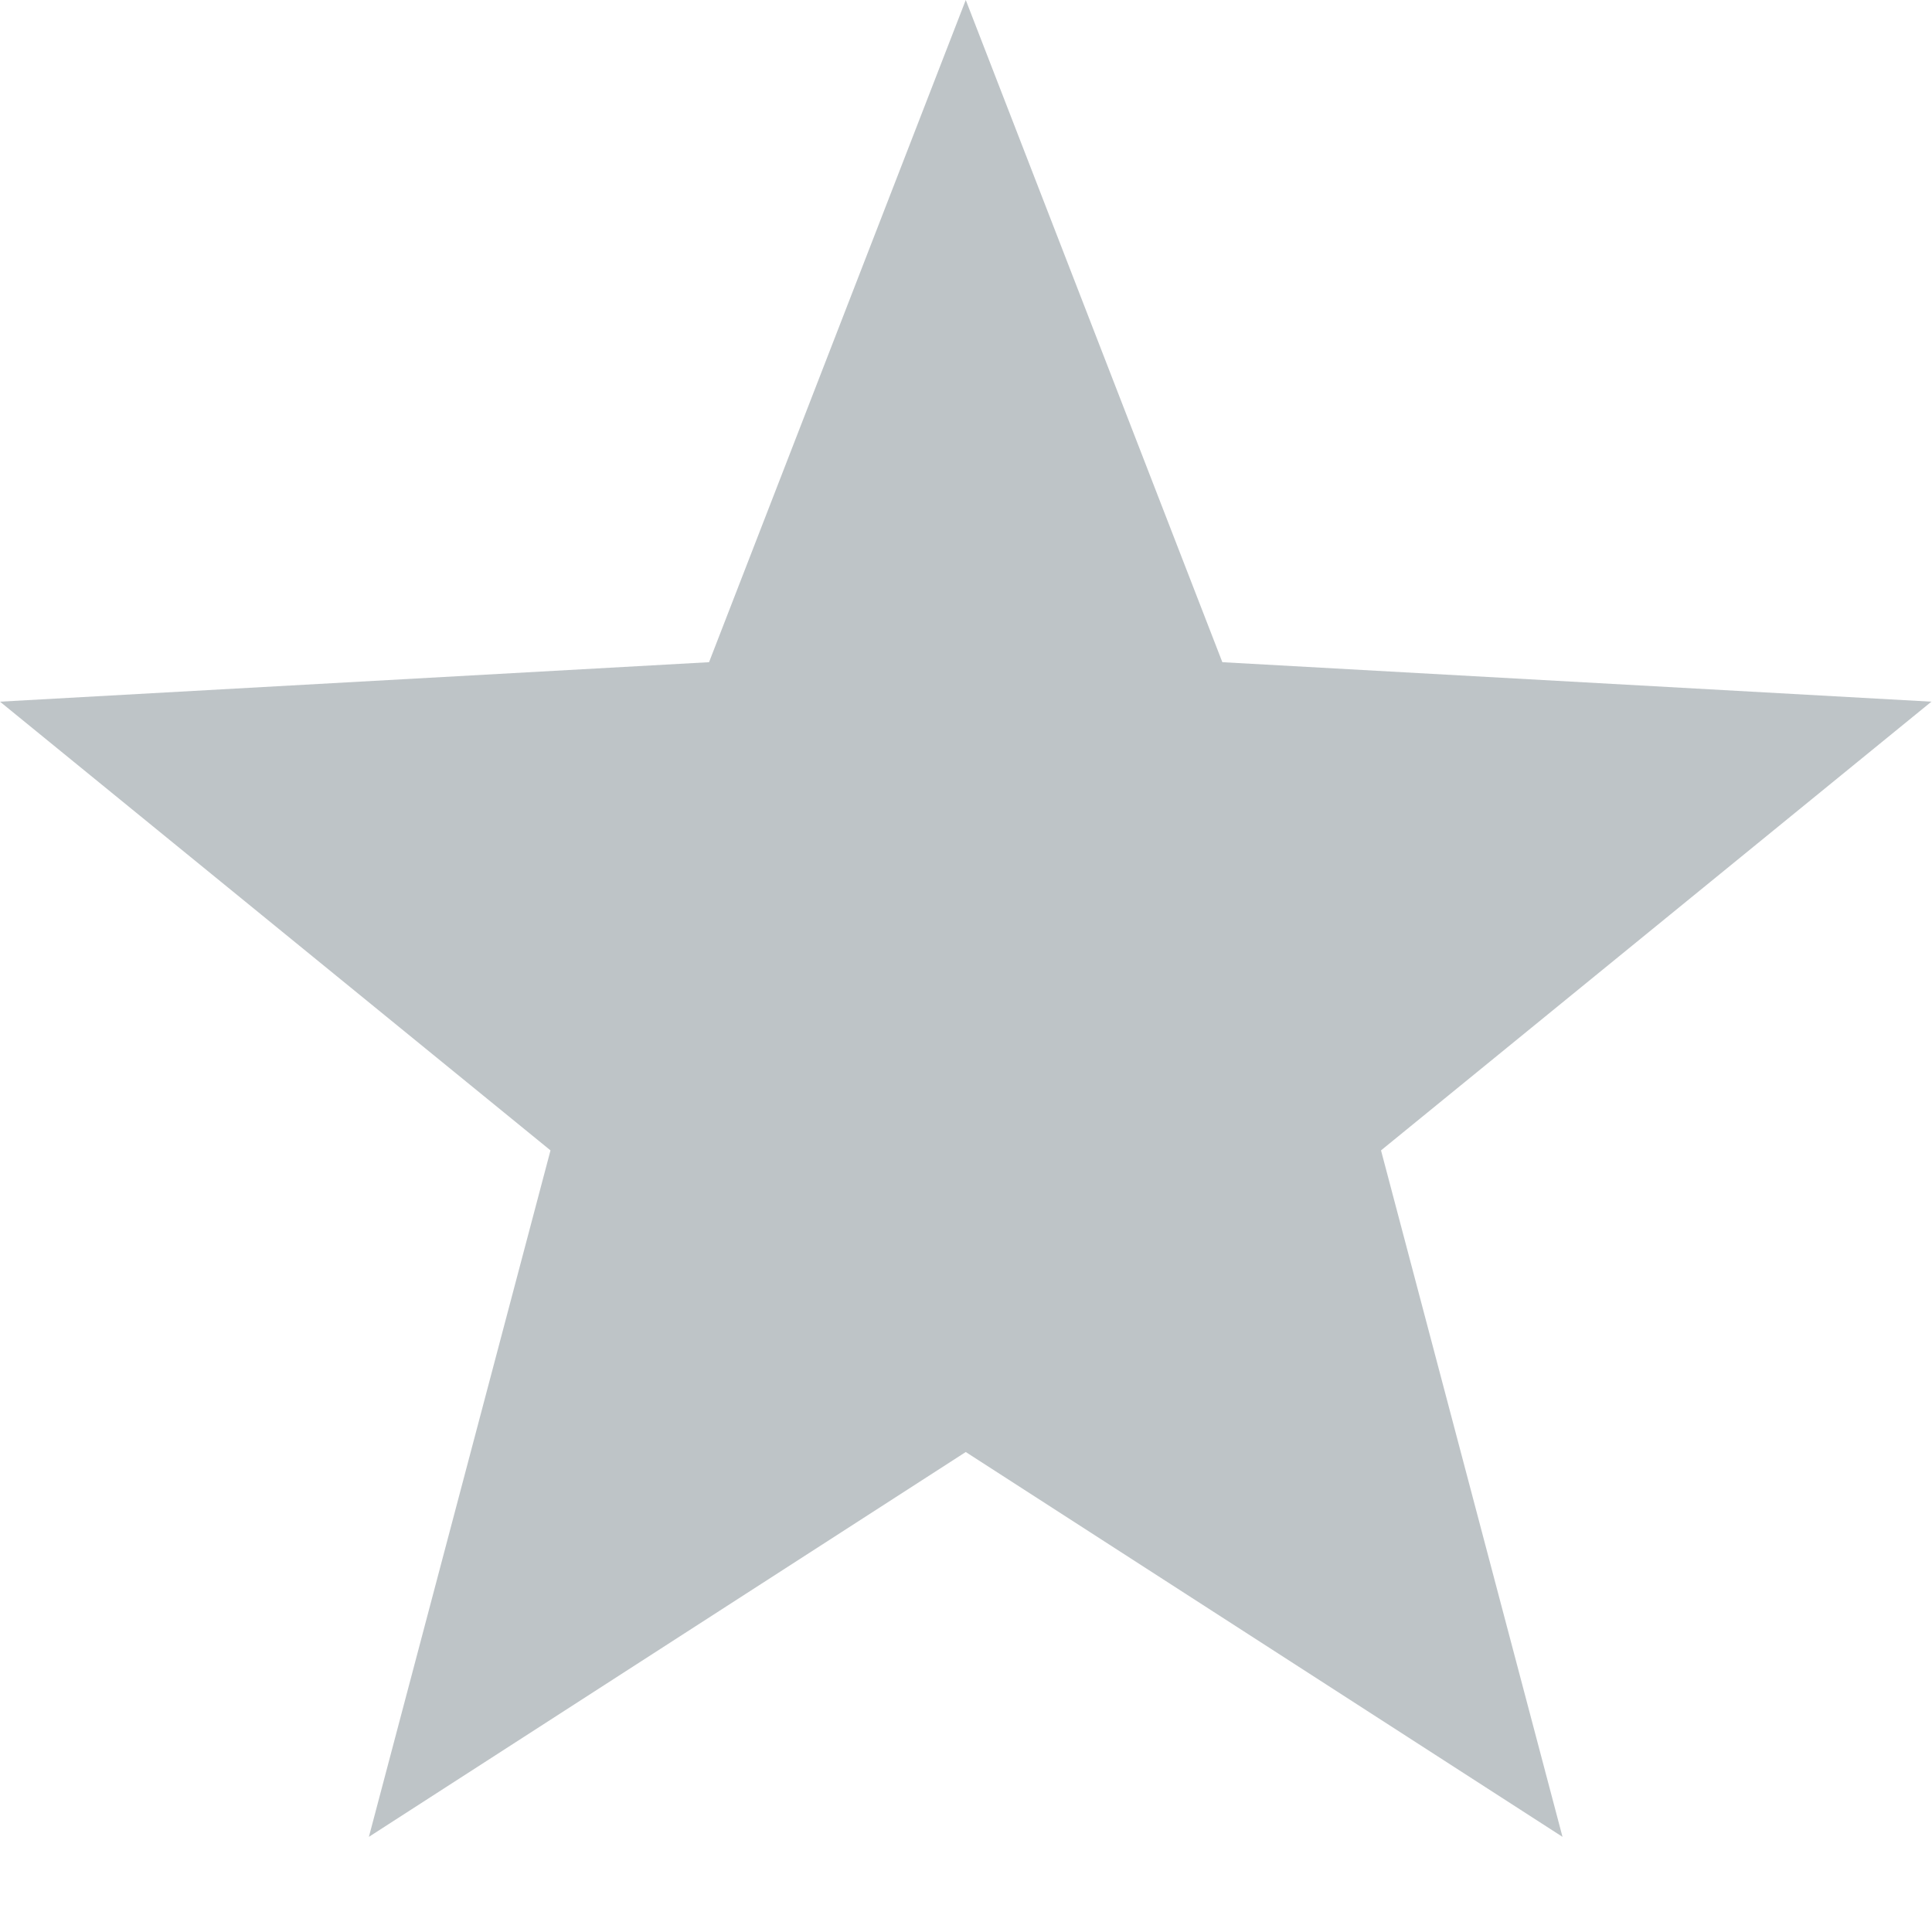
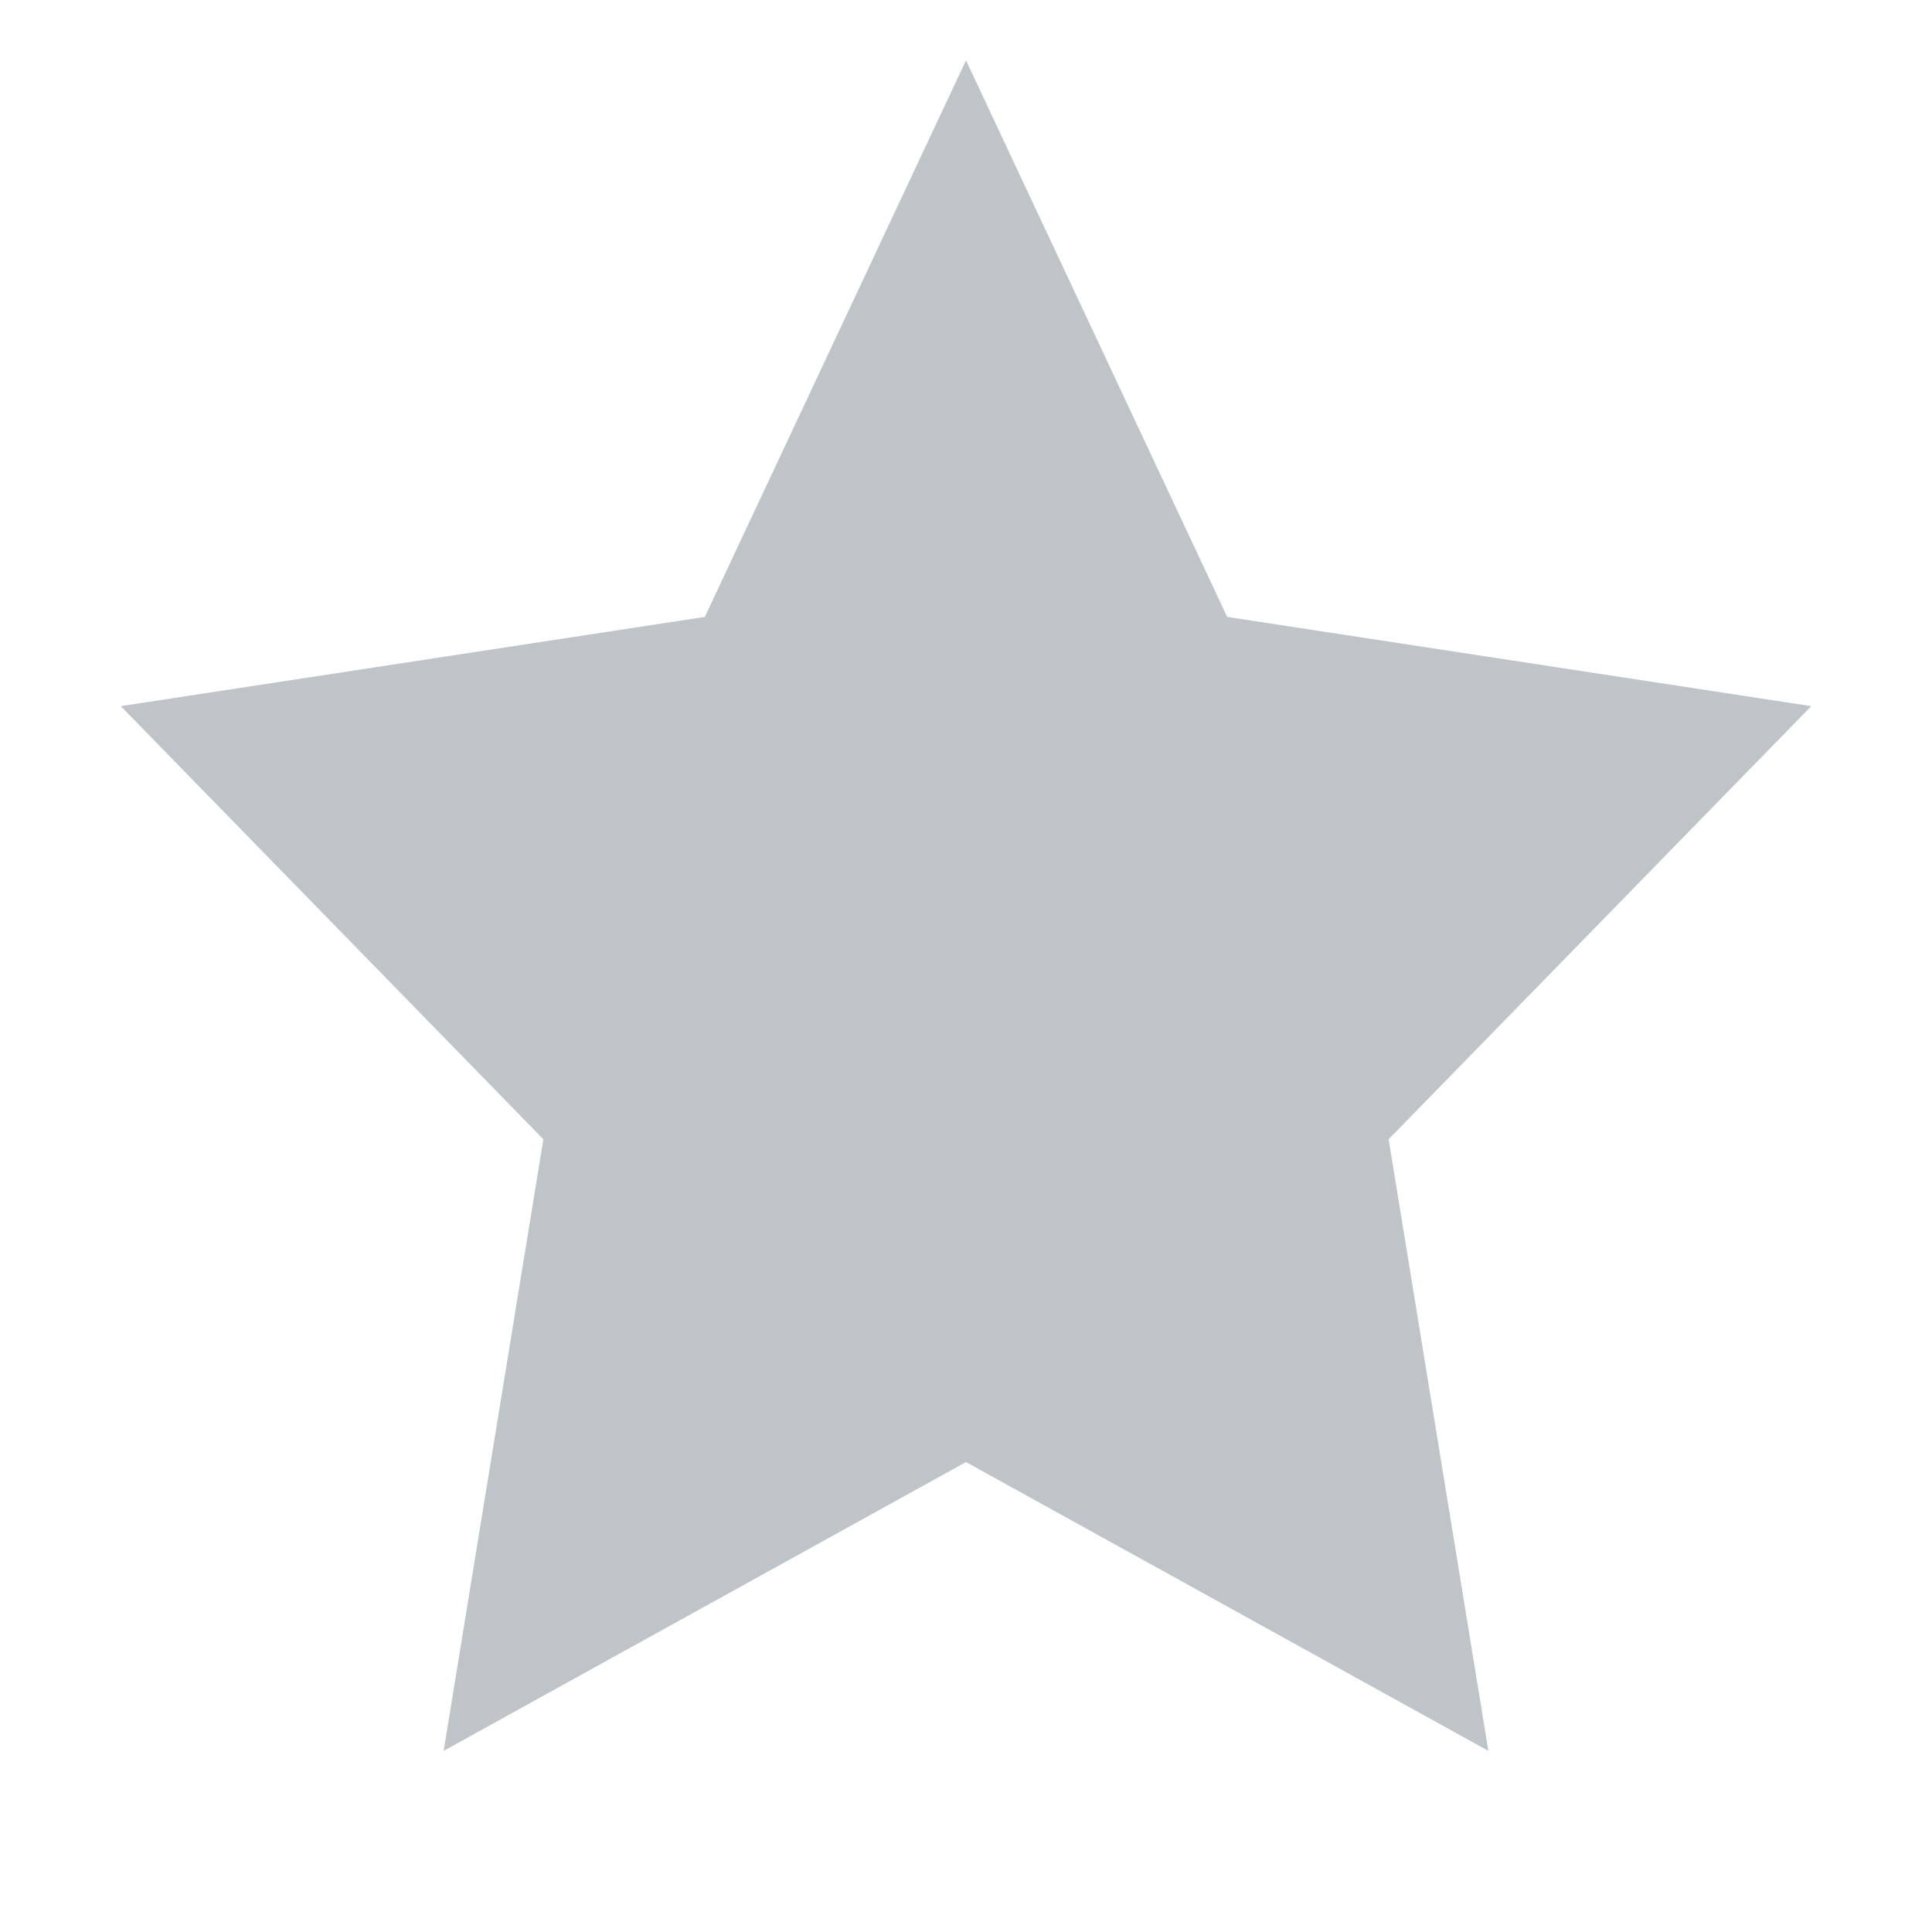
<svg xmlns="http://www.w3.org/2000/svg" width="16" height="16" viewBox="0 0 16 16" fill="none">
-   <path fill-rule="evenodd" clip-rule="evenodd" d="M7.998 12.025L3.055 15.212L4.559 9.527L0 5.811L5.872 5.484L7.998 0L10.123 5.484L15.995 5.811L11.437 9.527L12.94 15.212L7.998 12.025Z" fill="#7F8B91" fill-opacity="0.5" />
+   <path fill-rule="evenodd" clip-rule="evenodd" d="M8 12.108L3.674 14.5L4.5 9.435L1 5.848L5.837 5.109L8 0.5L10.163 5.109L15 5.848L11.5 9.435L12.326 14.5L8 12.108Z" fill="#7F8B91" fill-opacity="0.5" />
</svg>
